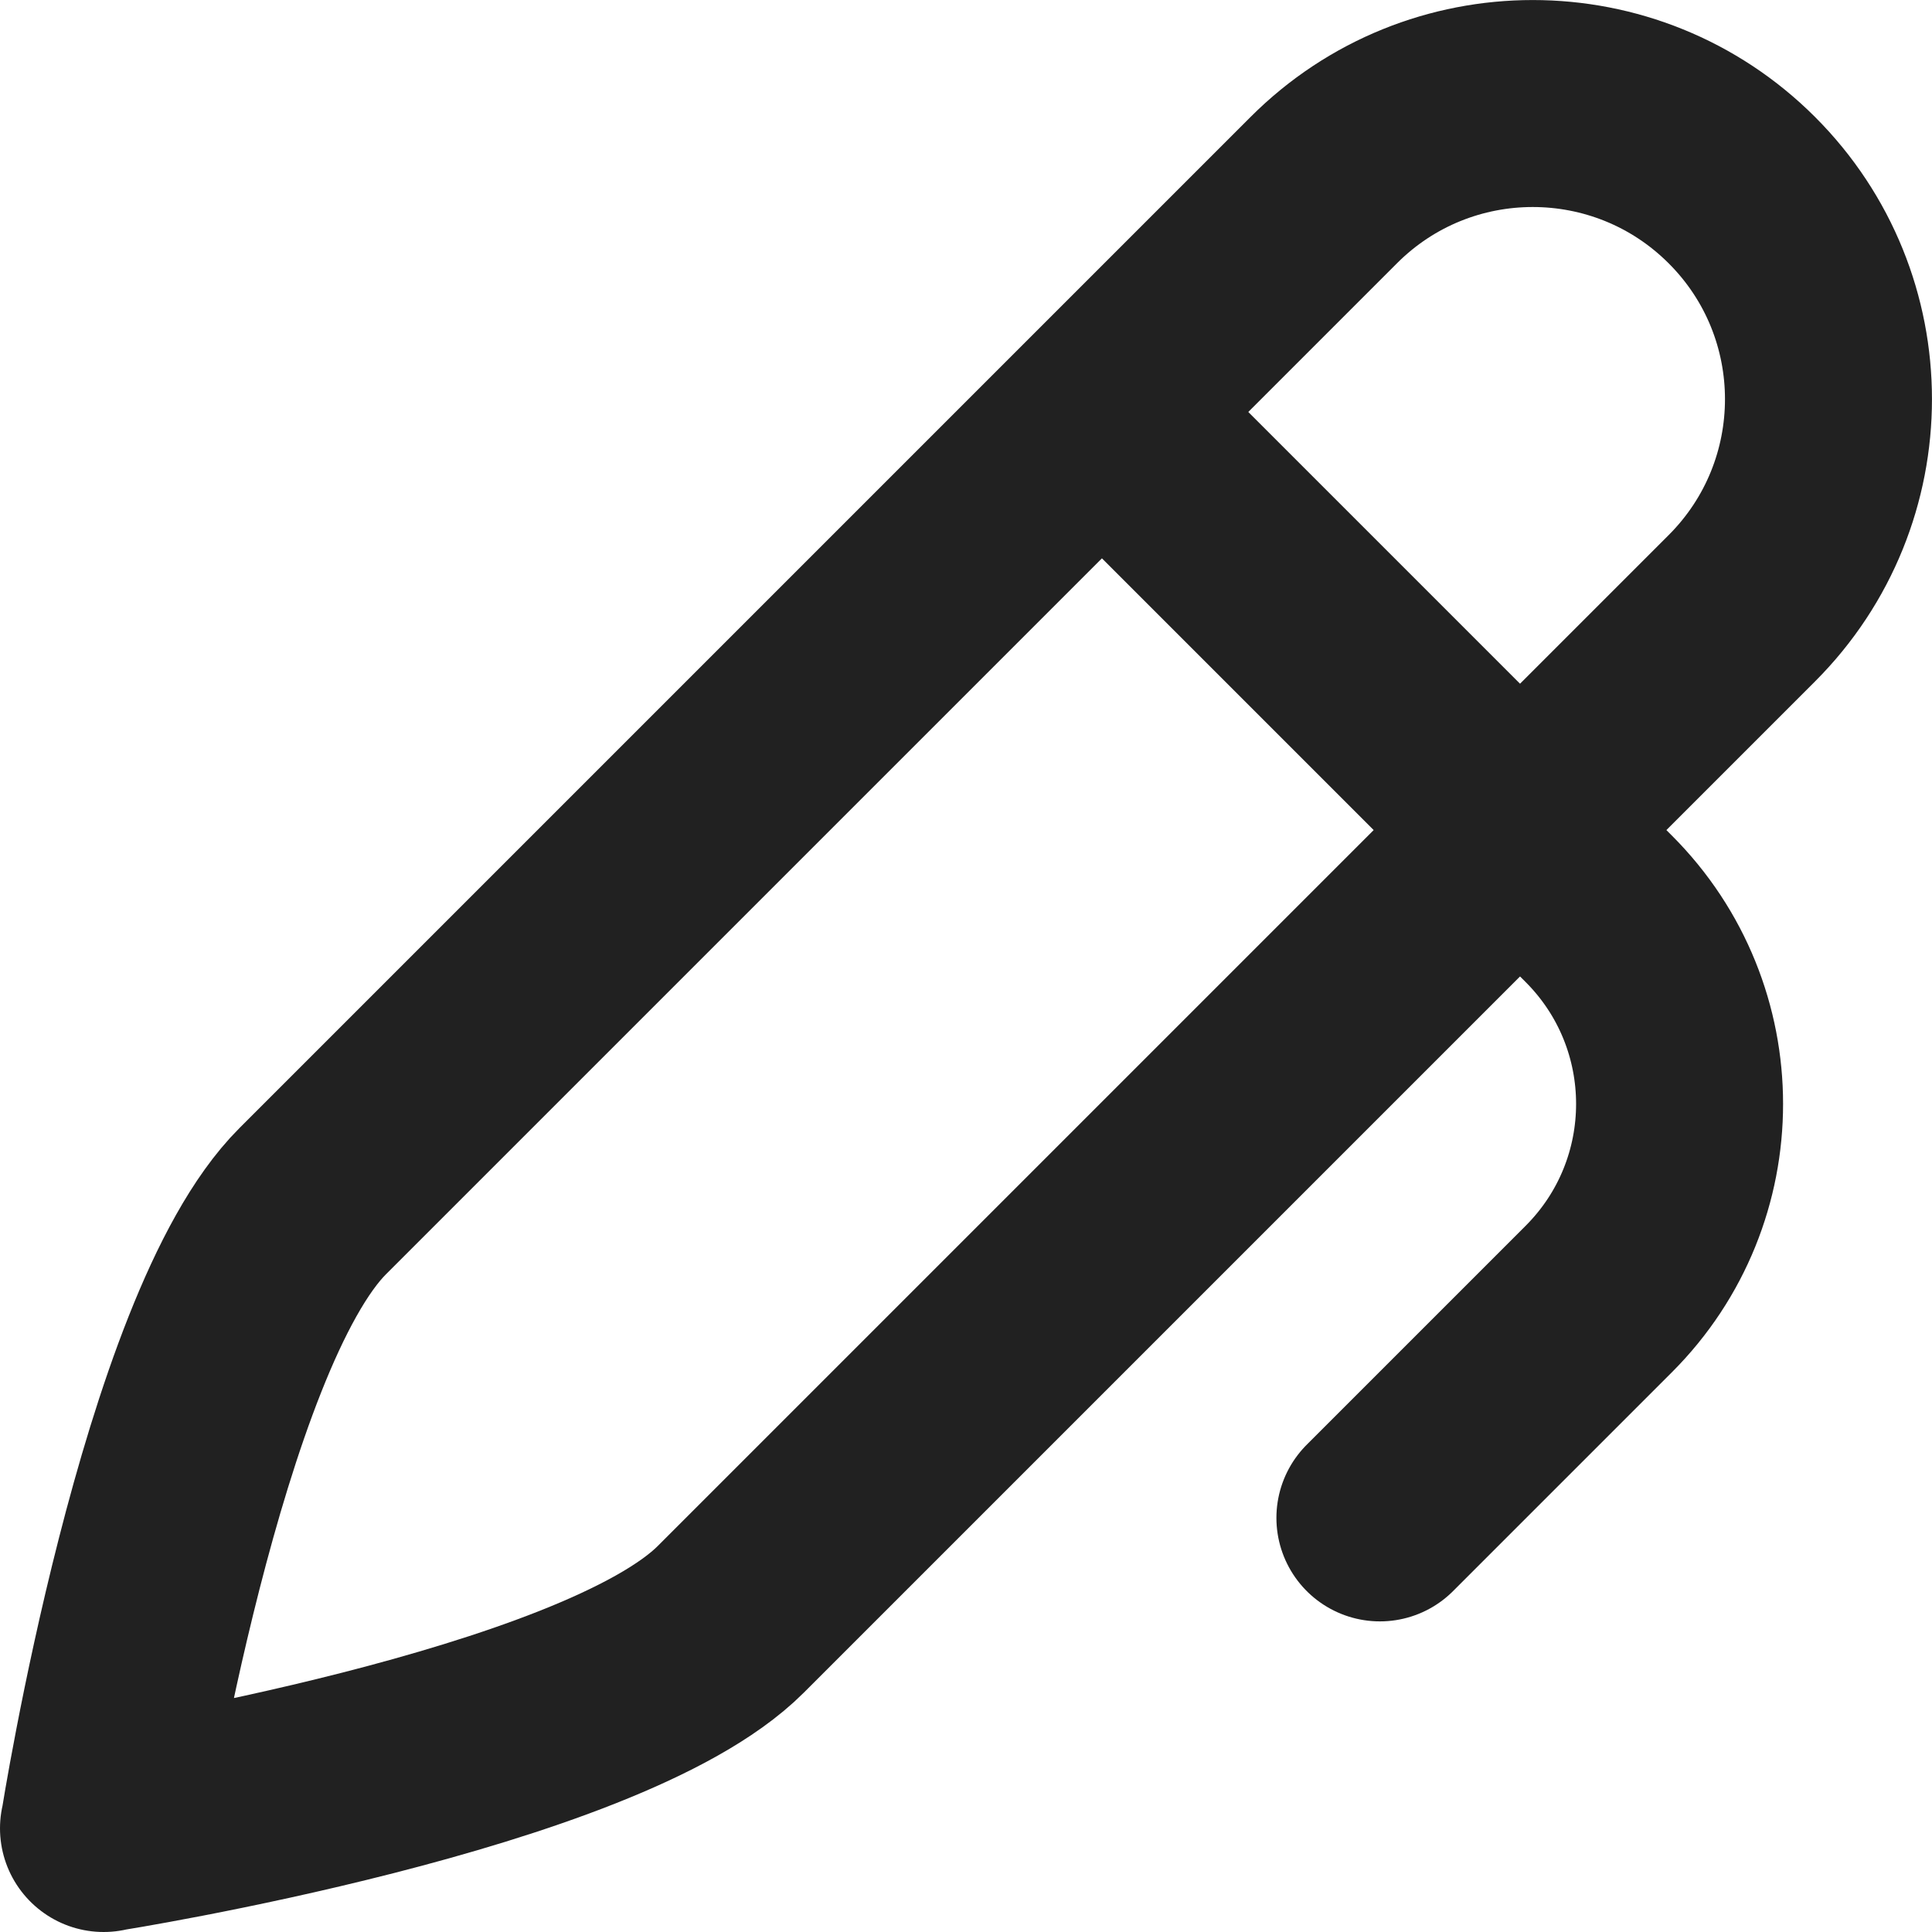
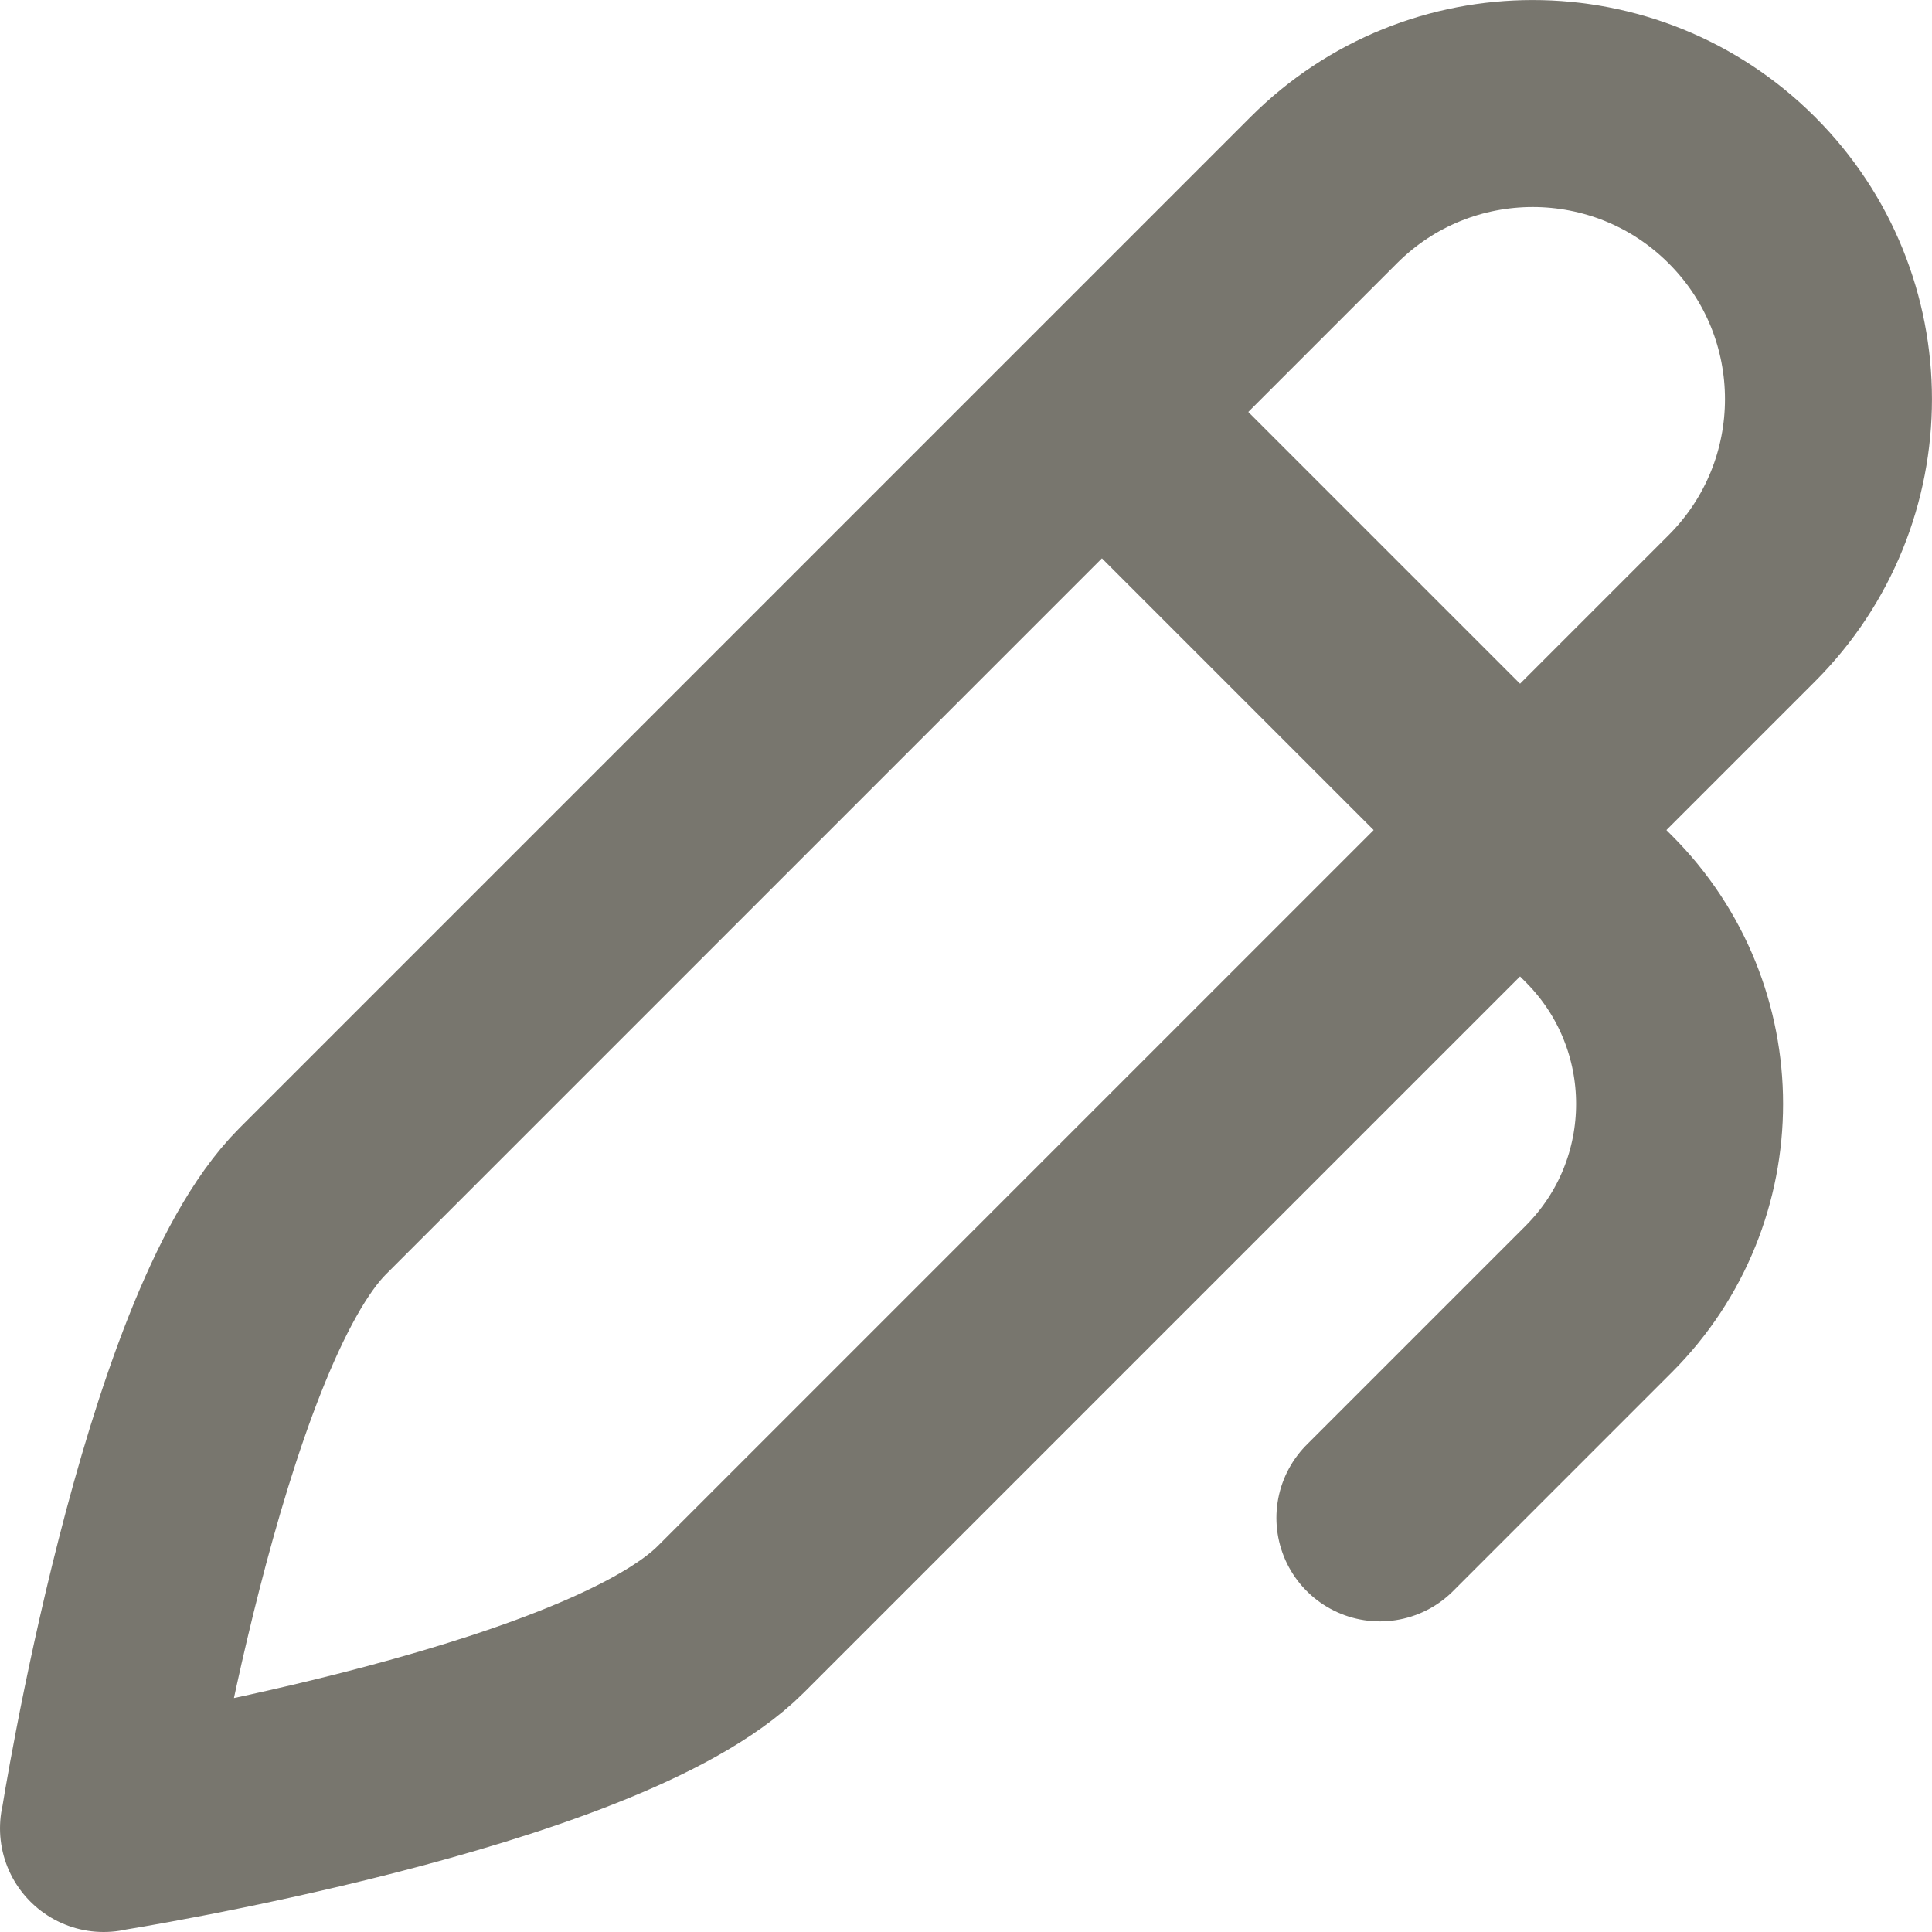
<svg xmlns="http://www.w3.org/2000/svg" preserveAspectRatio="none" overflow="visible" style="display: block" width="14.001" height="14.001" viewBox="0 0 14.001 14.001" fill="none">
  <g id="Group">
-     <path id="Vector" d="M8 3L11.586 6.586C12.367 7.367 12.367 8.633 11.586 9.414L10 11" stroke="#212121" stroke-width="1.5" stroke-linecap="round" stroke-linejoin="round" />
-     <path id="Vector_2" d="M0.75 13.25C0.75 13.25 4.349 12.682 5.296 11.735C6.243 10.788 12.623 4.408 12.623 4.408C13.46 3.571 13.46 2.214 12.623 1.378C11.786 0.541 10.429 0.541 9.593 1.378C9.593 1.378 3.213 7.758 2.266 8.705C1.319 9.652 0.751 13.251 0.751 13.251L0.75 13.25Z" stroke="#212121" stroke-width="1.5" stroke-linecap="round" stroke-linejoin="round" />
+     <path id="Vector" d="M8 3L11.586 6.586C12.367 7.367 12.367 8.633 11.586 9.414L10 11" stroke="#78766e" stroke-width="1.5" stroke-linecap="round" stroke-linejoin="round" />
+     <path id="Vector_2" d="M0.75 13.25C0.75 13.25 4.349 12.682 5.296 11.735C6.243 10.788 12.623 4.408 12.623 4.408C13.46 3.571 13.46 2.214 12.623 1.378C11.786 0.541 10.429 0.541 9.593 1.378C9.593 1.378 3.213 7.758 2.266 8.705C1.319 9.652 0.751 13.251 0.751 13.251L0.75 13.25Z" stroke="#78766e" stroke-width="1.5" stroke-linecap="round" stroke-linejoin="round" />
  </g>
</svg>
